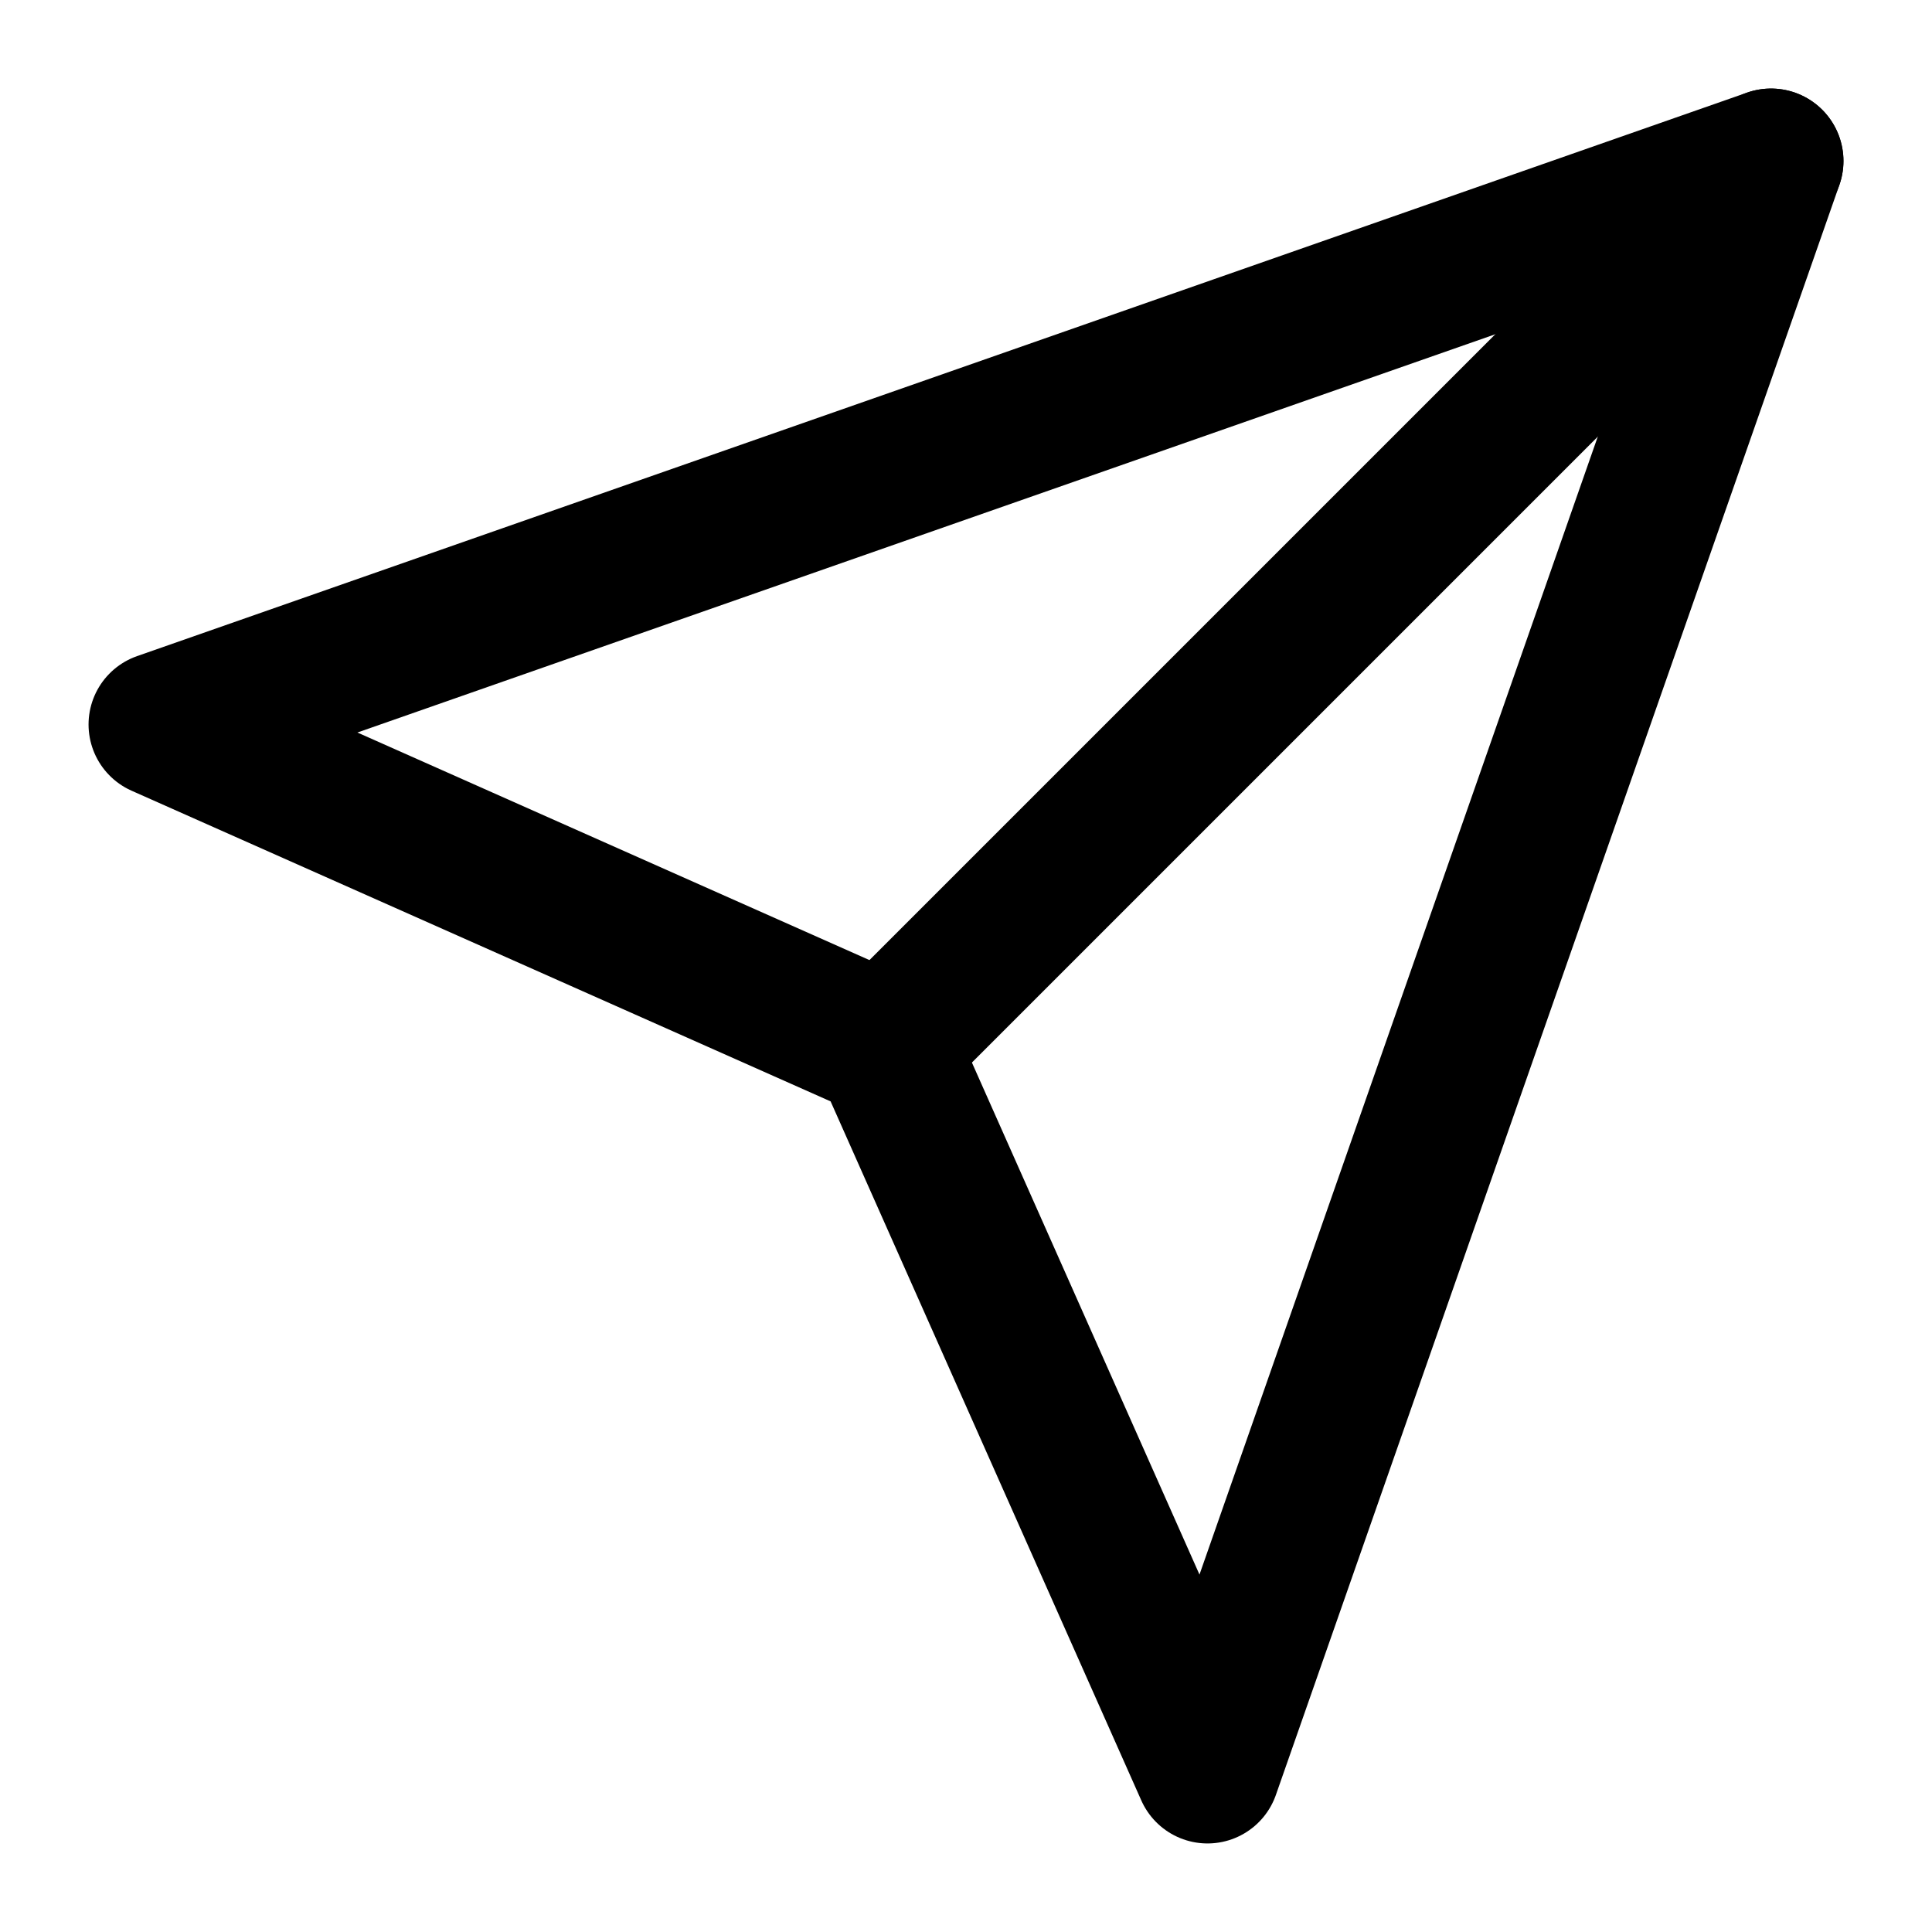
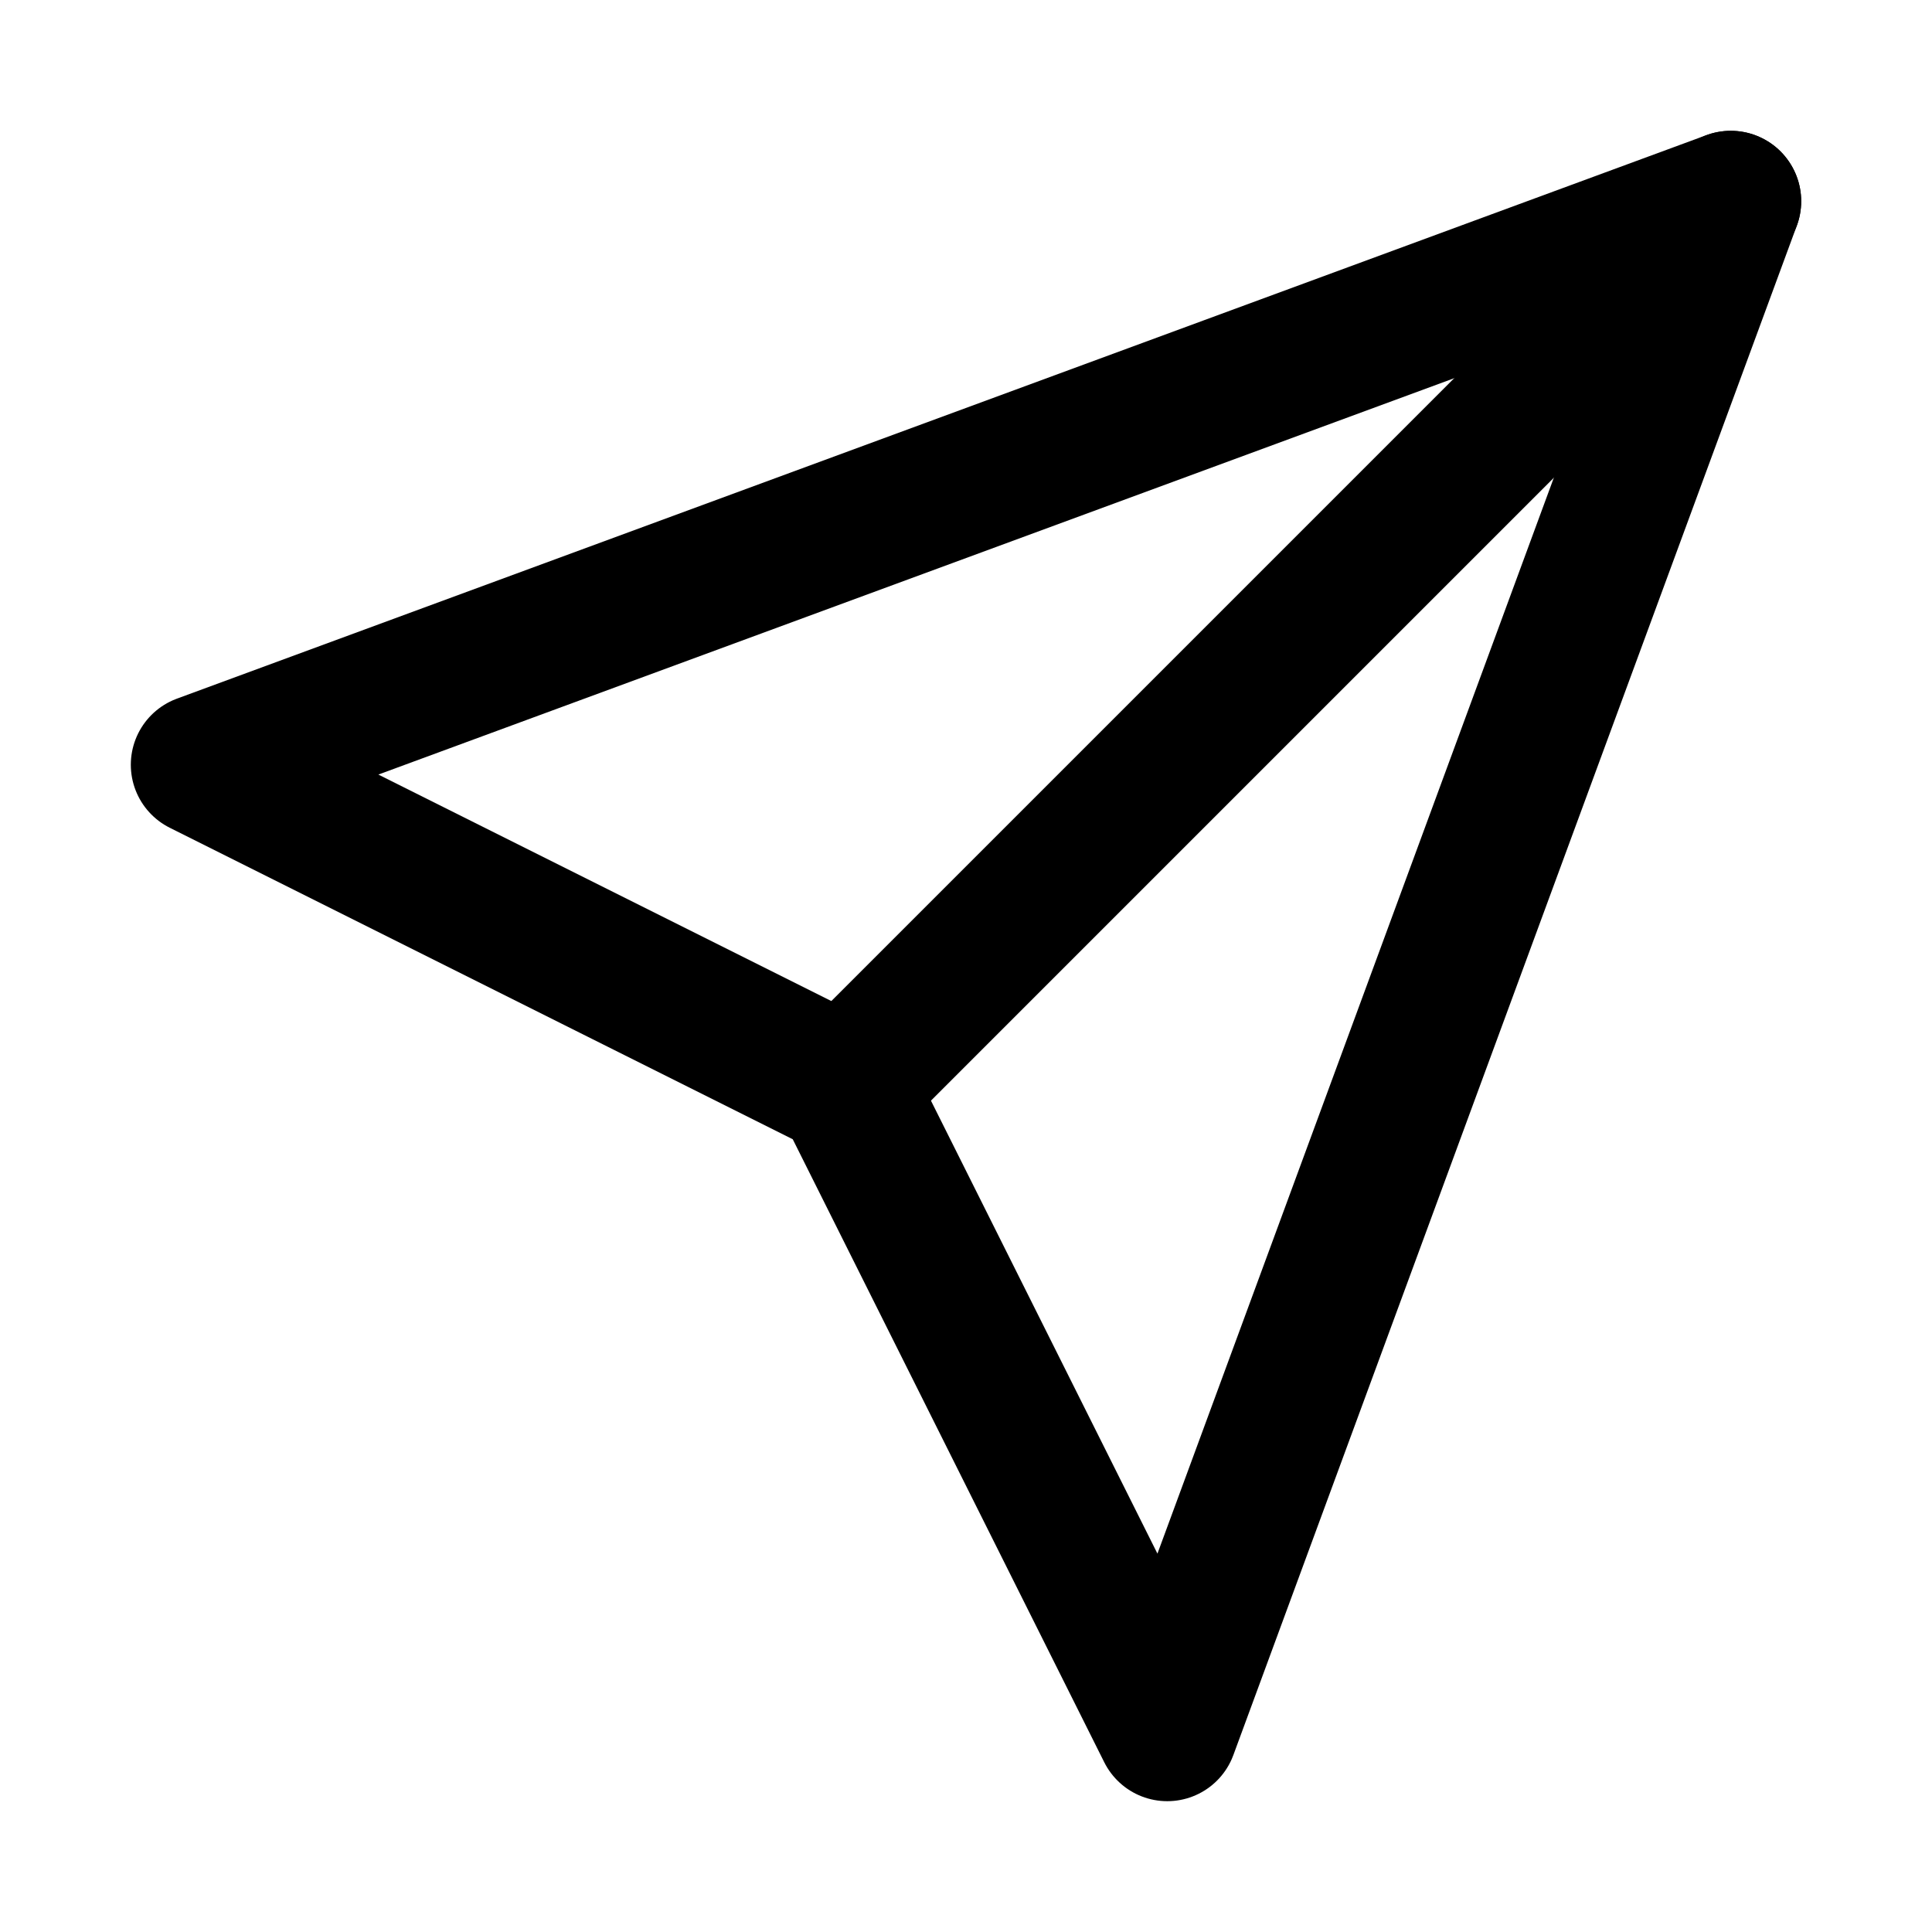
<svg xmlns="http://www.w3.org/2000/svg" viewBox="0 0 24 24" fill="none">
-   <path d="M22 2L11 13" stroke="currentColor" stroke-width="1.8" stroke-linecap="round" stroke-linejoin="round" />
-   <path d="M22 2L15 22l-4-9-9-4 20-7Z" stroke="currentColor" stroke-width="1.8" stroke-linejoin="round" />
+   <path d="M21.5 2.5L10.5 13.5" stroke="currentColor" stroke-width="1.75" stroke-linecap="round" stroke-linejoin="round" />
+   <path d="M21.5 2.5L14.5 21.5L10.5 13.5L2.5 9.5L21.5 2.5Z" stroke="currentColor" stroke-width="1.75" stroke-linecap="round" stroke-linejoin="round" />
</svg>
